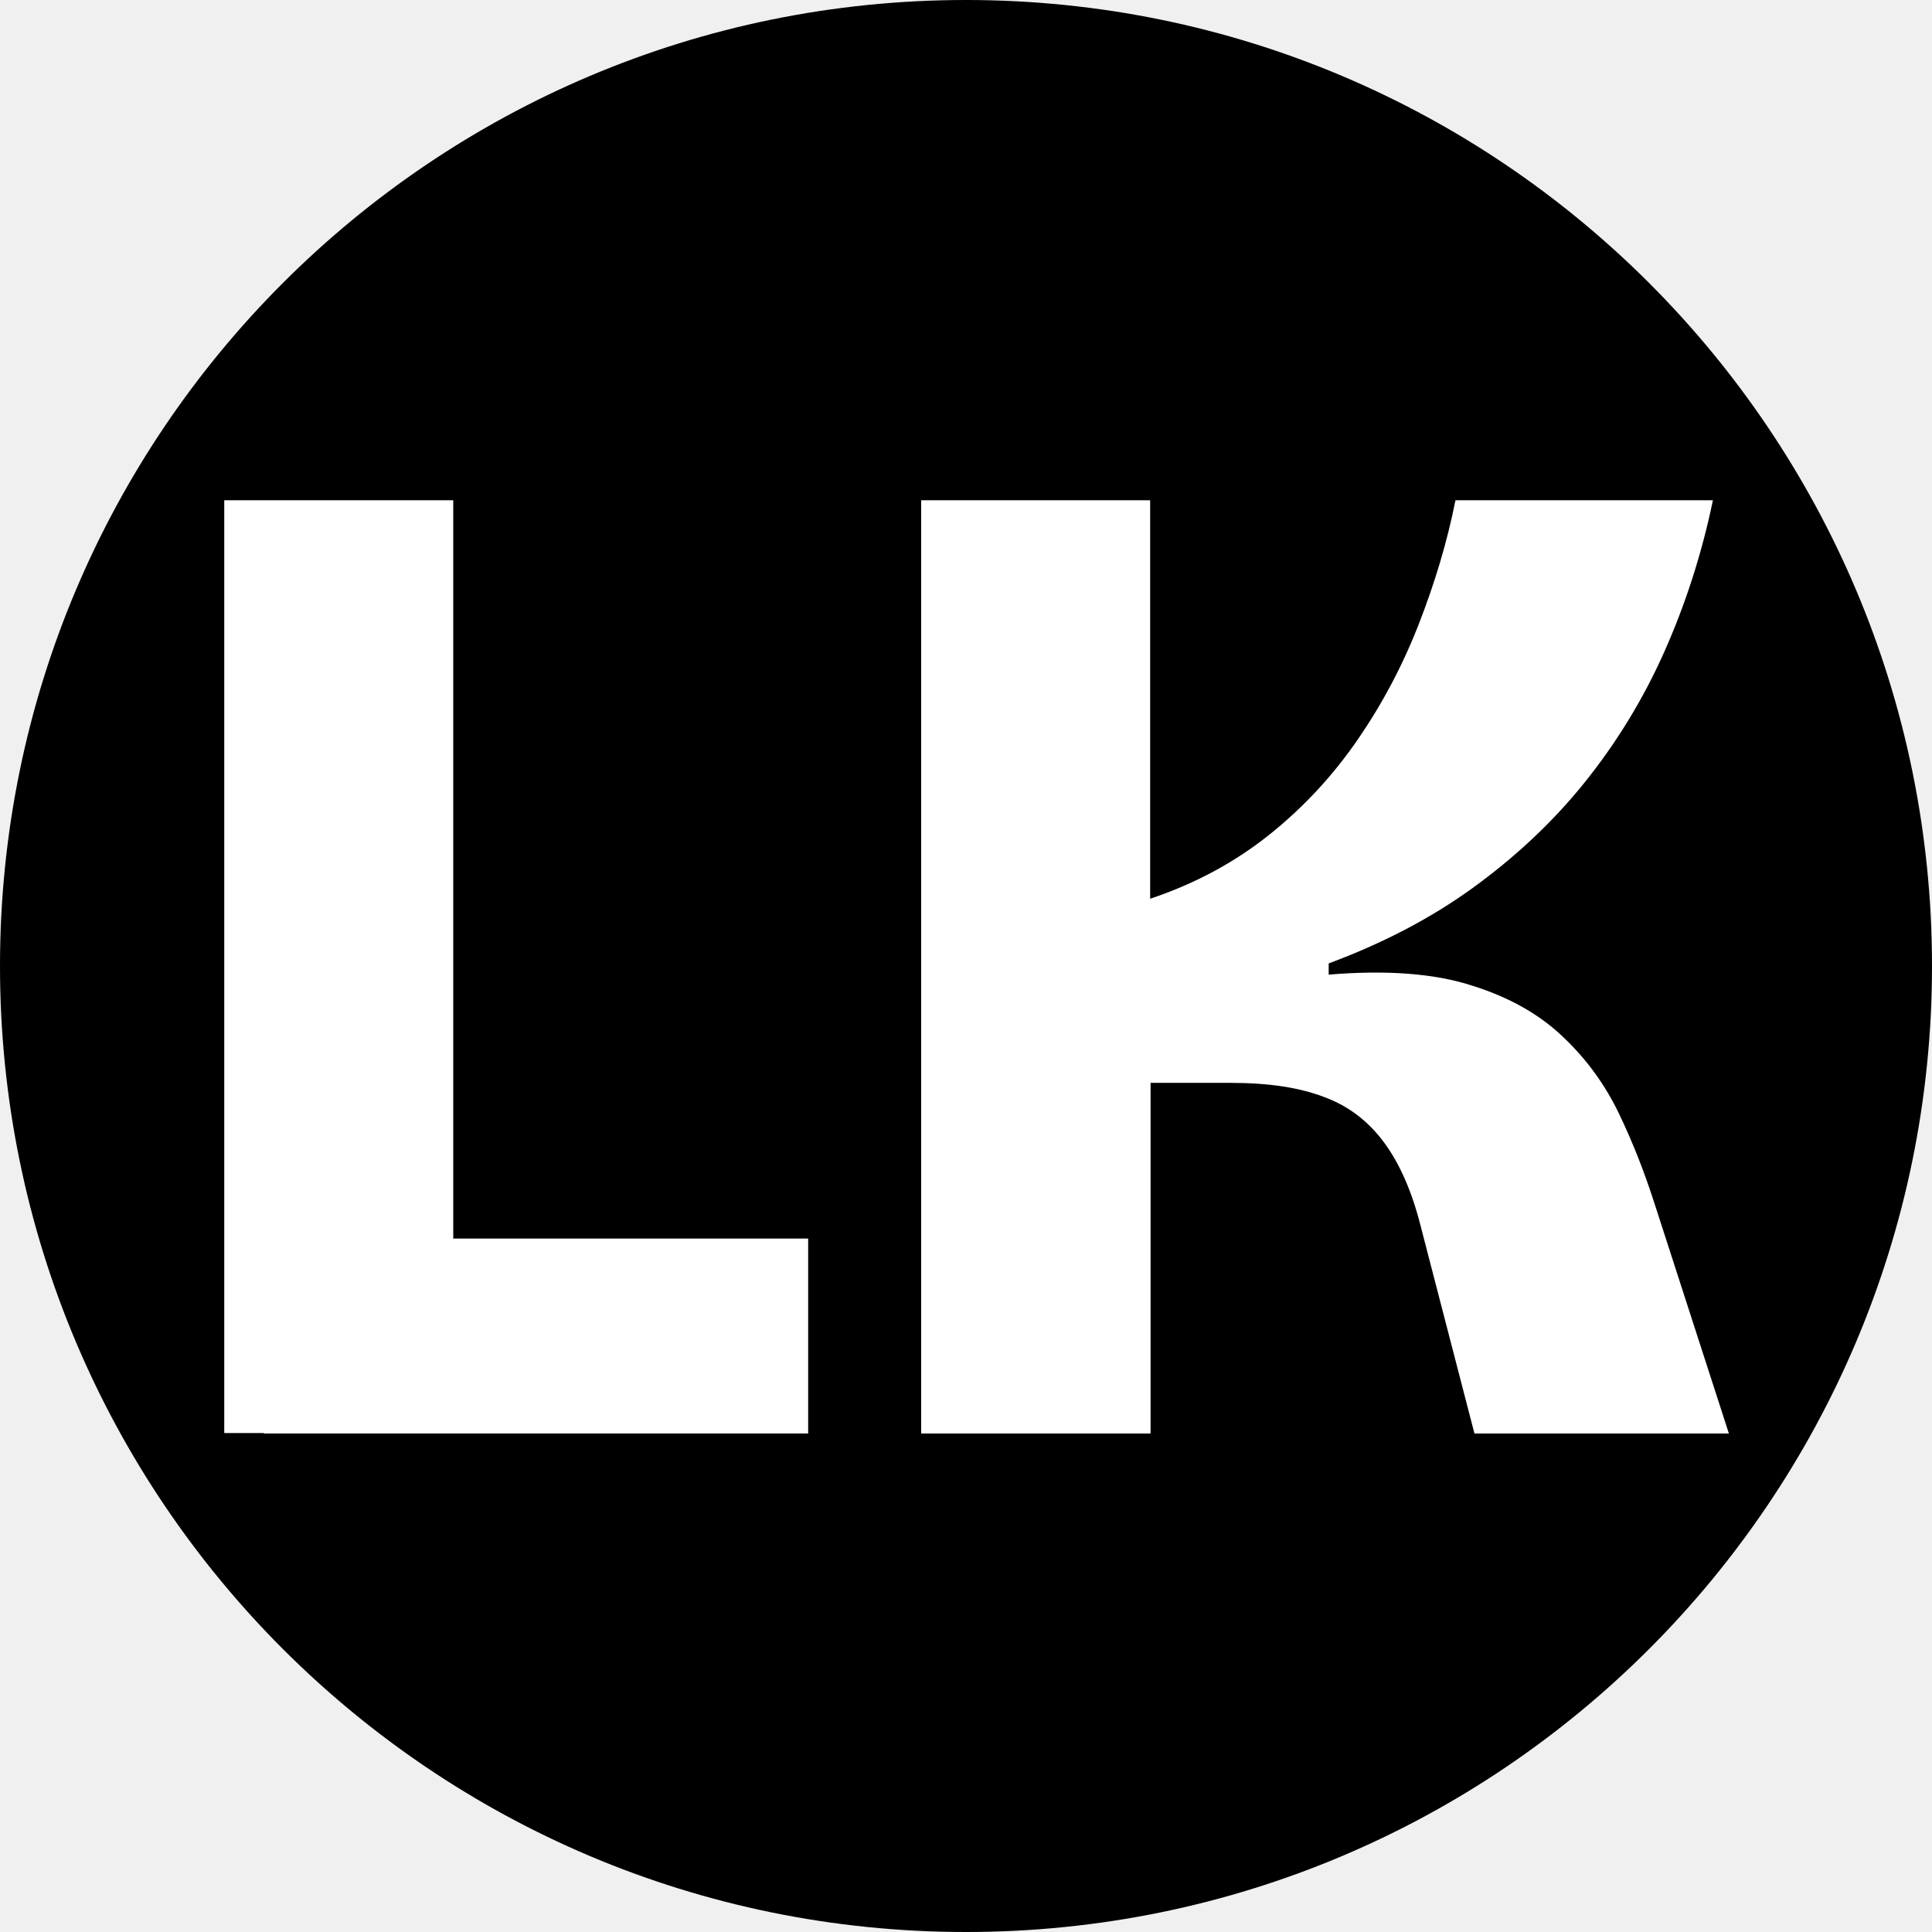
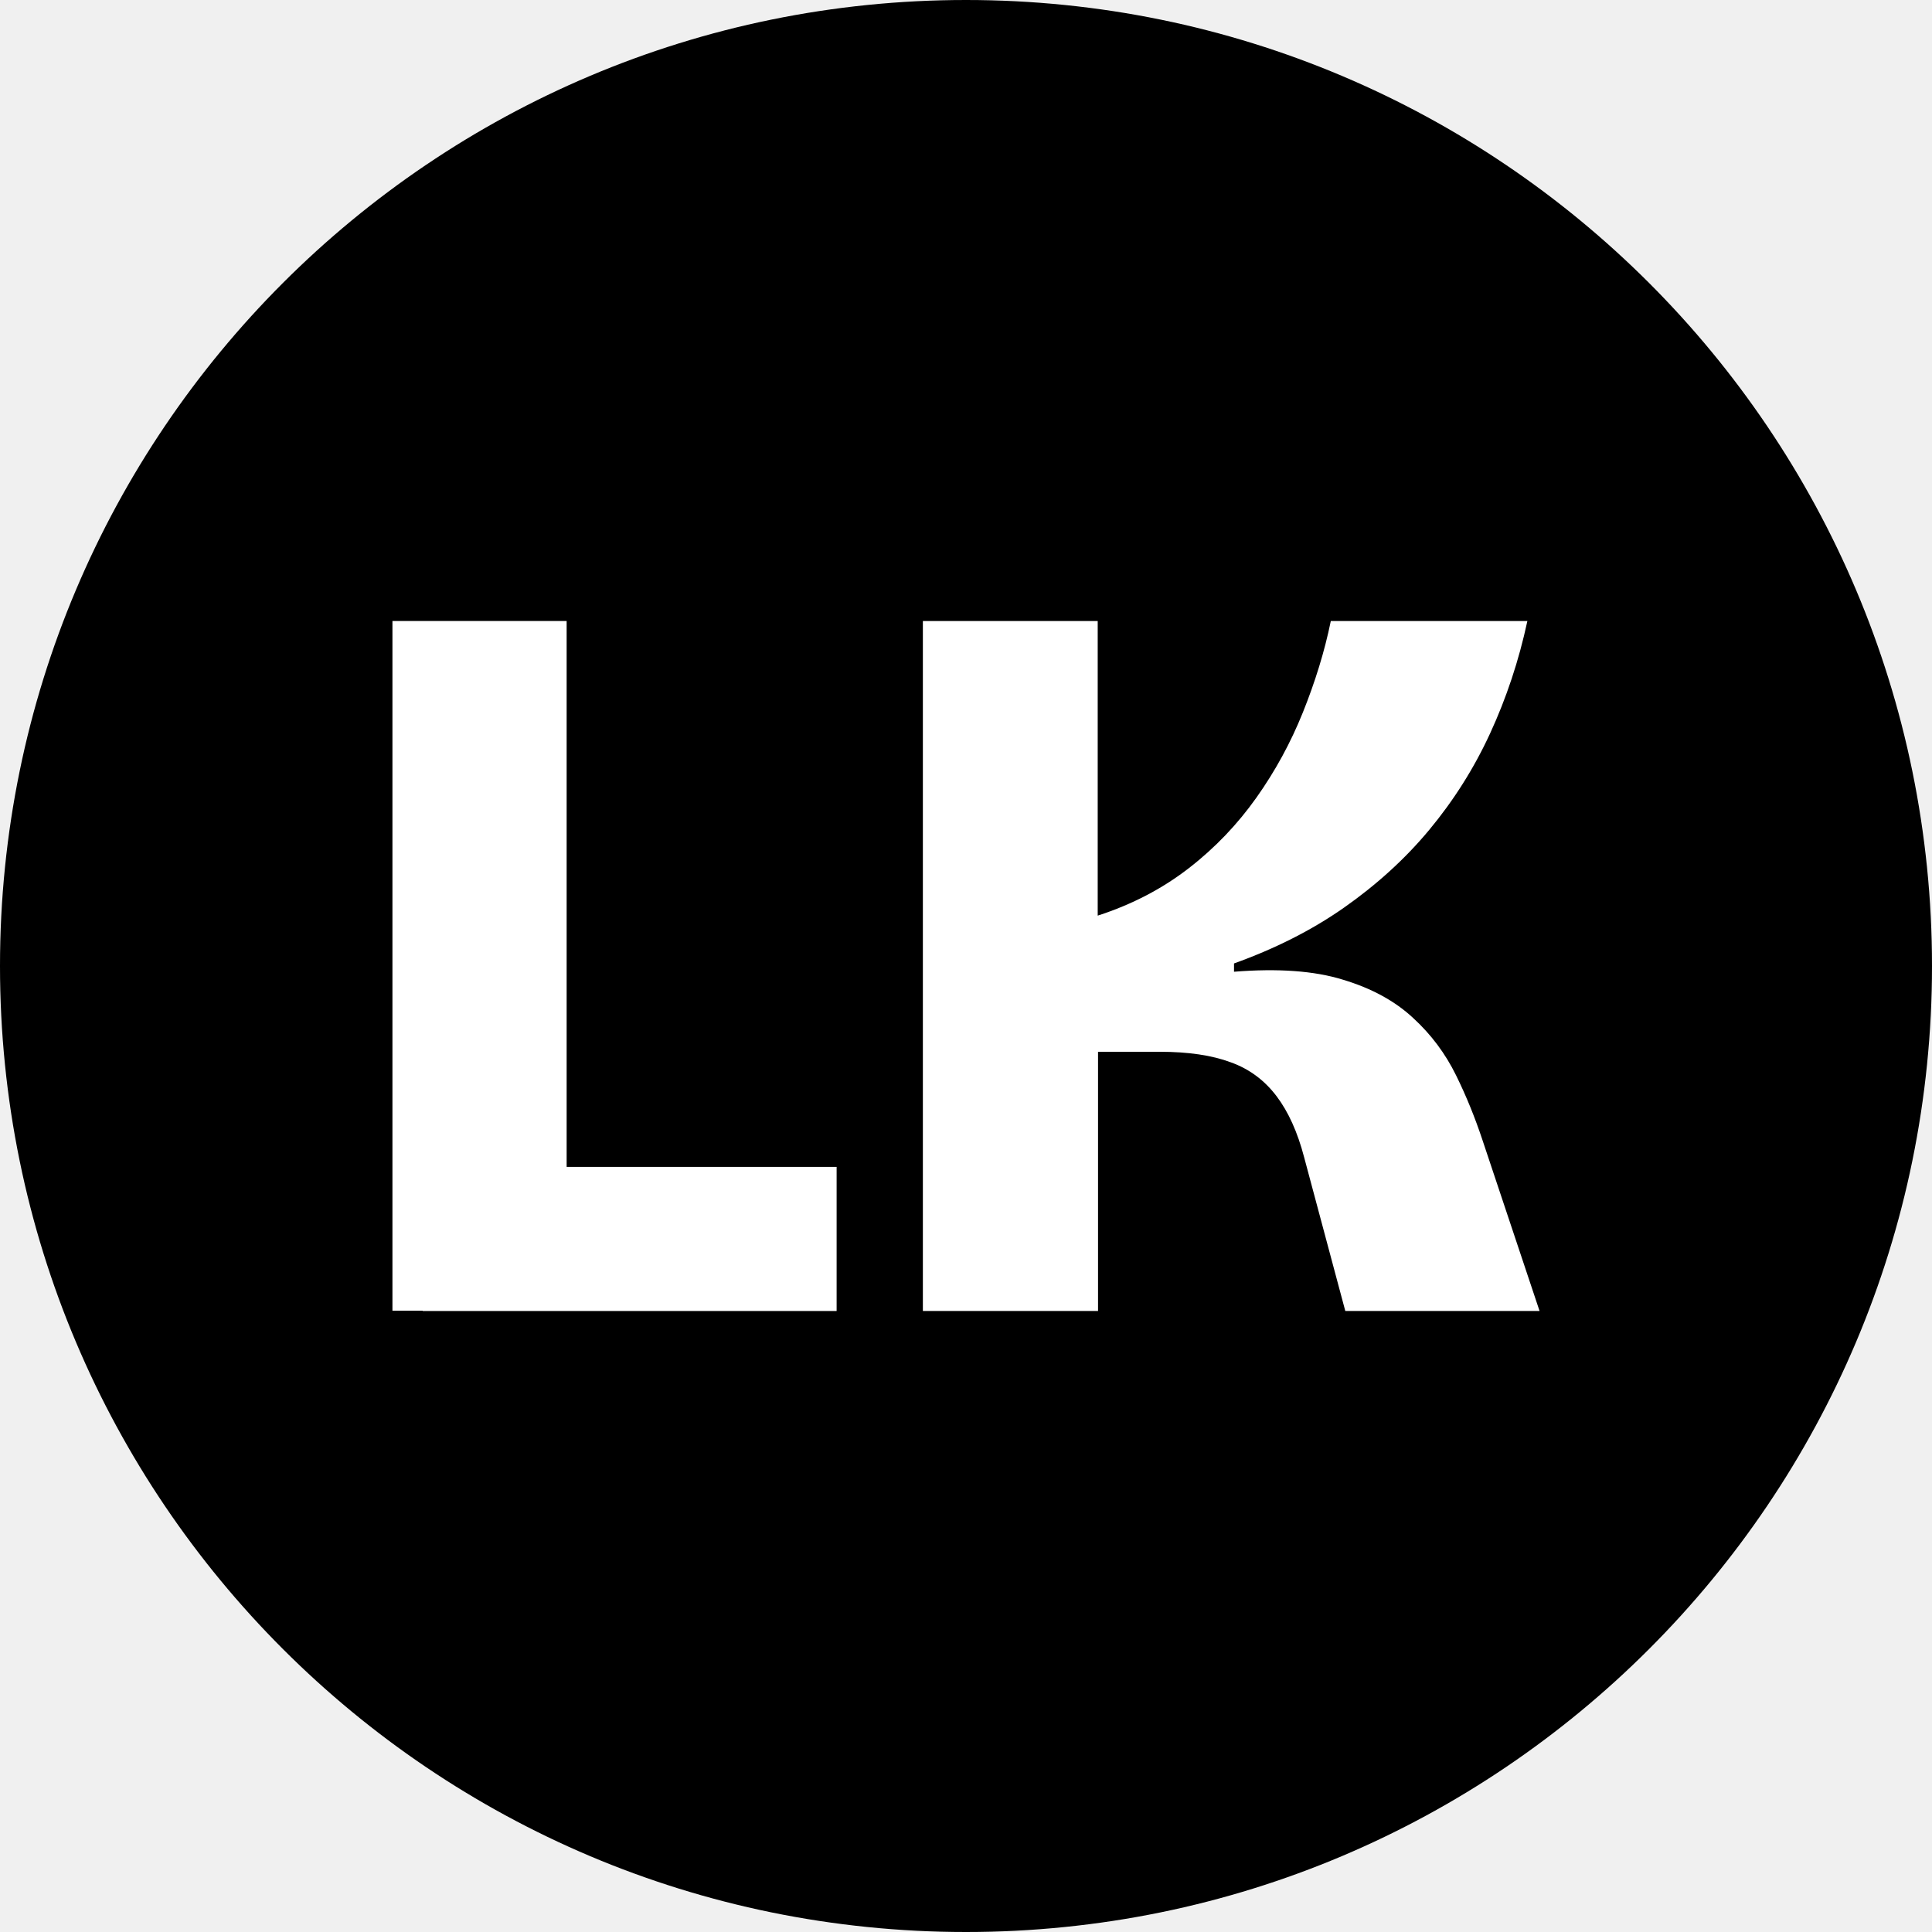
<svg xmlns="http://www.w3.org/2000/svg" width="448" height="448" viewBox="0 0 448 448" fill="none">
  <circle cx="224" cy="224" r="224" fill="black" />
-   <path d="M213.6 332.4V116H266.7V208.4C277.2 204.9 286.4 199.9 294.4 193.5C302.4 187.1 309.2 179.7 314.9 171.4C320.6 163.1 325.3 154.2 329 144.7C332.7 135.2 335.6 125.6 337.5 116H397.2C394.6 128.5 390.8 140.2 385.9 151.2C381 162.2 374.8 172.3 367.4 181.5C360 190.7 351.3 198.8 341.5 205.9C331.7 213 320.5 218.8 308.1 223.4V226C321.4 224.9 332.5 225.7 341.2 228.5C349.9 231.2 357 235.2 362.5 240.5C368 245.7 372.3 251.7 375.5 258.4C378.7 265.1 381.3 271.8 383.5 278.6L400.9 332.4H341.9L329.4 284.2C327.4 276.3 324.6 269.9 321 265C317.4 260.1 312.8 256.5 307.1 254.4C301.4 252.2 294.2 251.1 285.5 251.1H266.8V332.4H213.6Z" fill="white" />
-   <path d="M52 332.4V116H105.1V332.3H52V332.4ZM61.2 332.4V287.2H187.4V332.4H61.2Z" fill="white" />
+   <path d="M214 304V144H254.541V212.318C262.557 209.73 269.581 206.033 275.689 201.301C281.797 196.569 286.989 191.098 291.341 184.961C295.692 178.824 299.281 172.244 302.106 165.22C304.931 158.196 307.145 151.098 308.595 144H354.175C352.19 153.242 349.289 161.893 345.548 170.026C341.807 178.159 337.073 185.627 331.423 192.429C325.774 199.231 319.131 205.22 311.649 210.469C304.167 215.719 295.616 220.007 286.149 223.408V225.331C296.303 224.518 304.778 225.109 311.42 227.179C318.062 229.176 323.483 232.133 327.682 236.052C331.881 239.896 335.164 244.333 337.608 249.287C340.051 254.24 342.036 259.194 343.715 264.222L357 304H311.955L302.411 268.362C300.884 262.521 298.746 257.789 295.998 254.166C293.249 250.543 289.737 247.882 285.385 246.329C281.034 244.702 275.537 243.889 268.894 243.889H254.617V304H214Z" fill="white" />
+   <path d="M91 304V144H131.394V303.926H91V304ZM97.999 304V270.58H194V304H97.999Z" fill="white" />
</svg>
